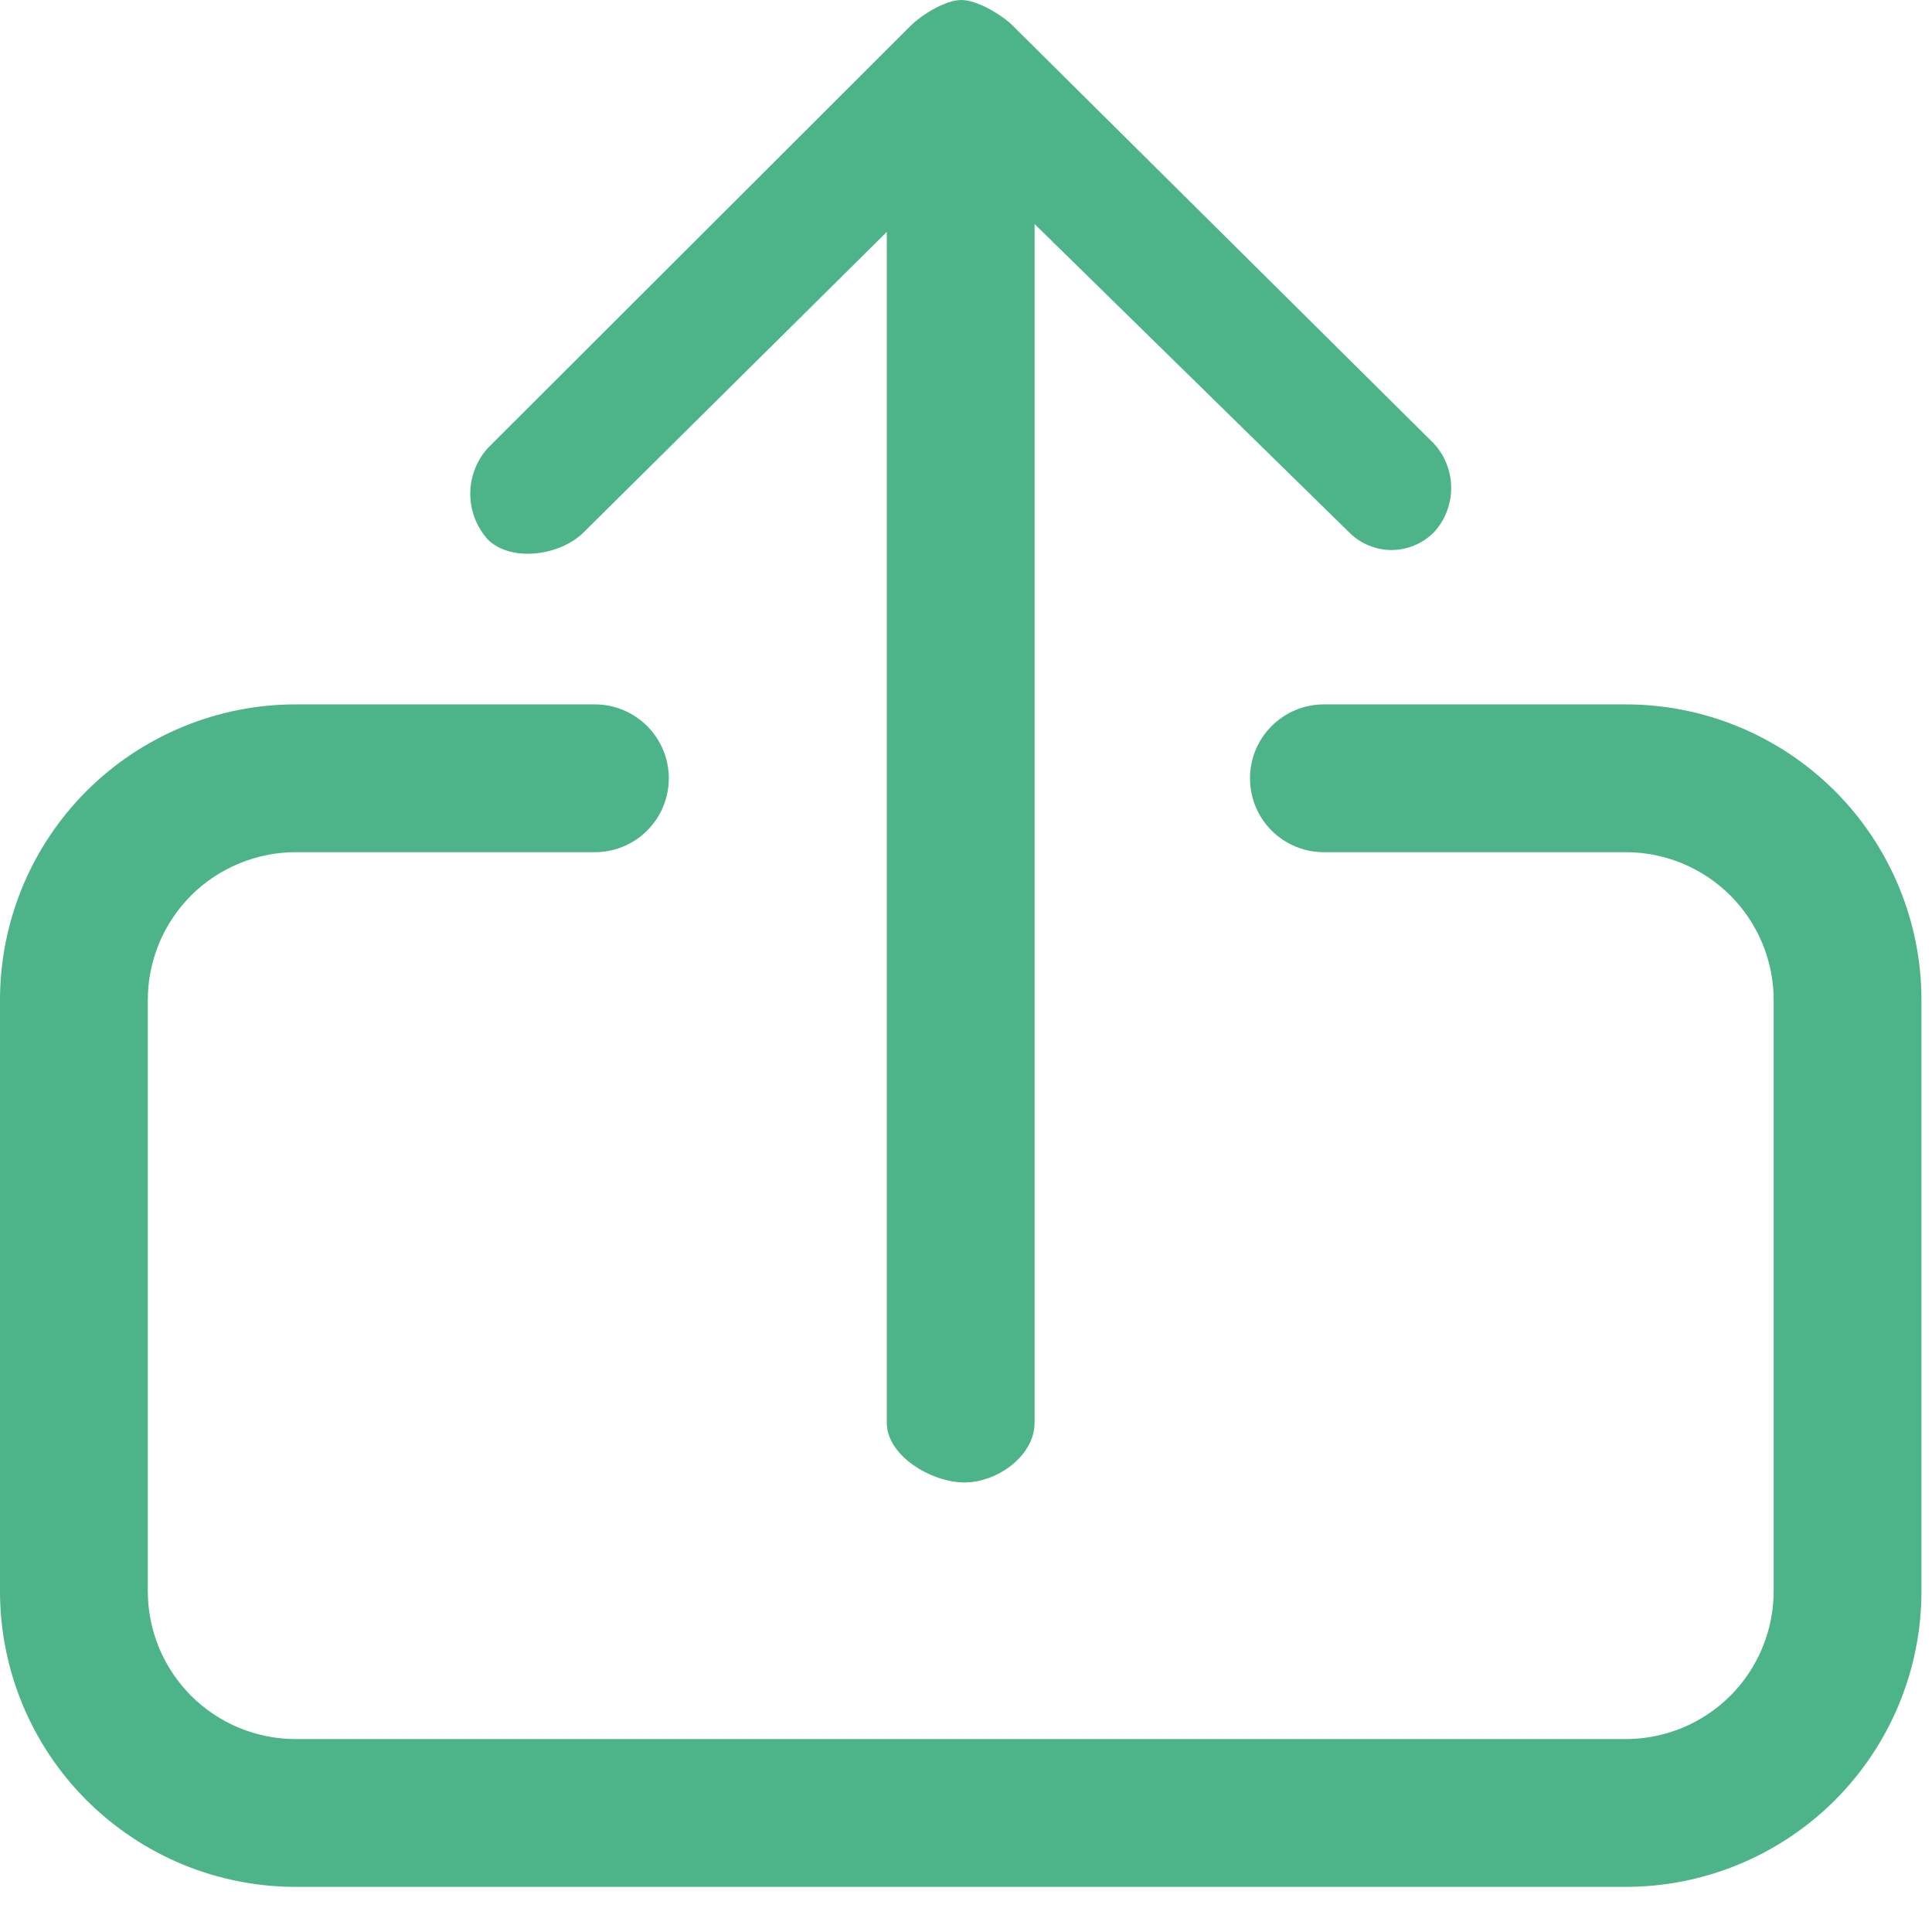
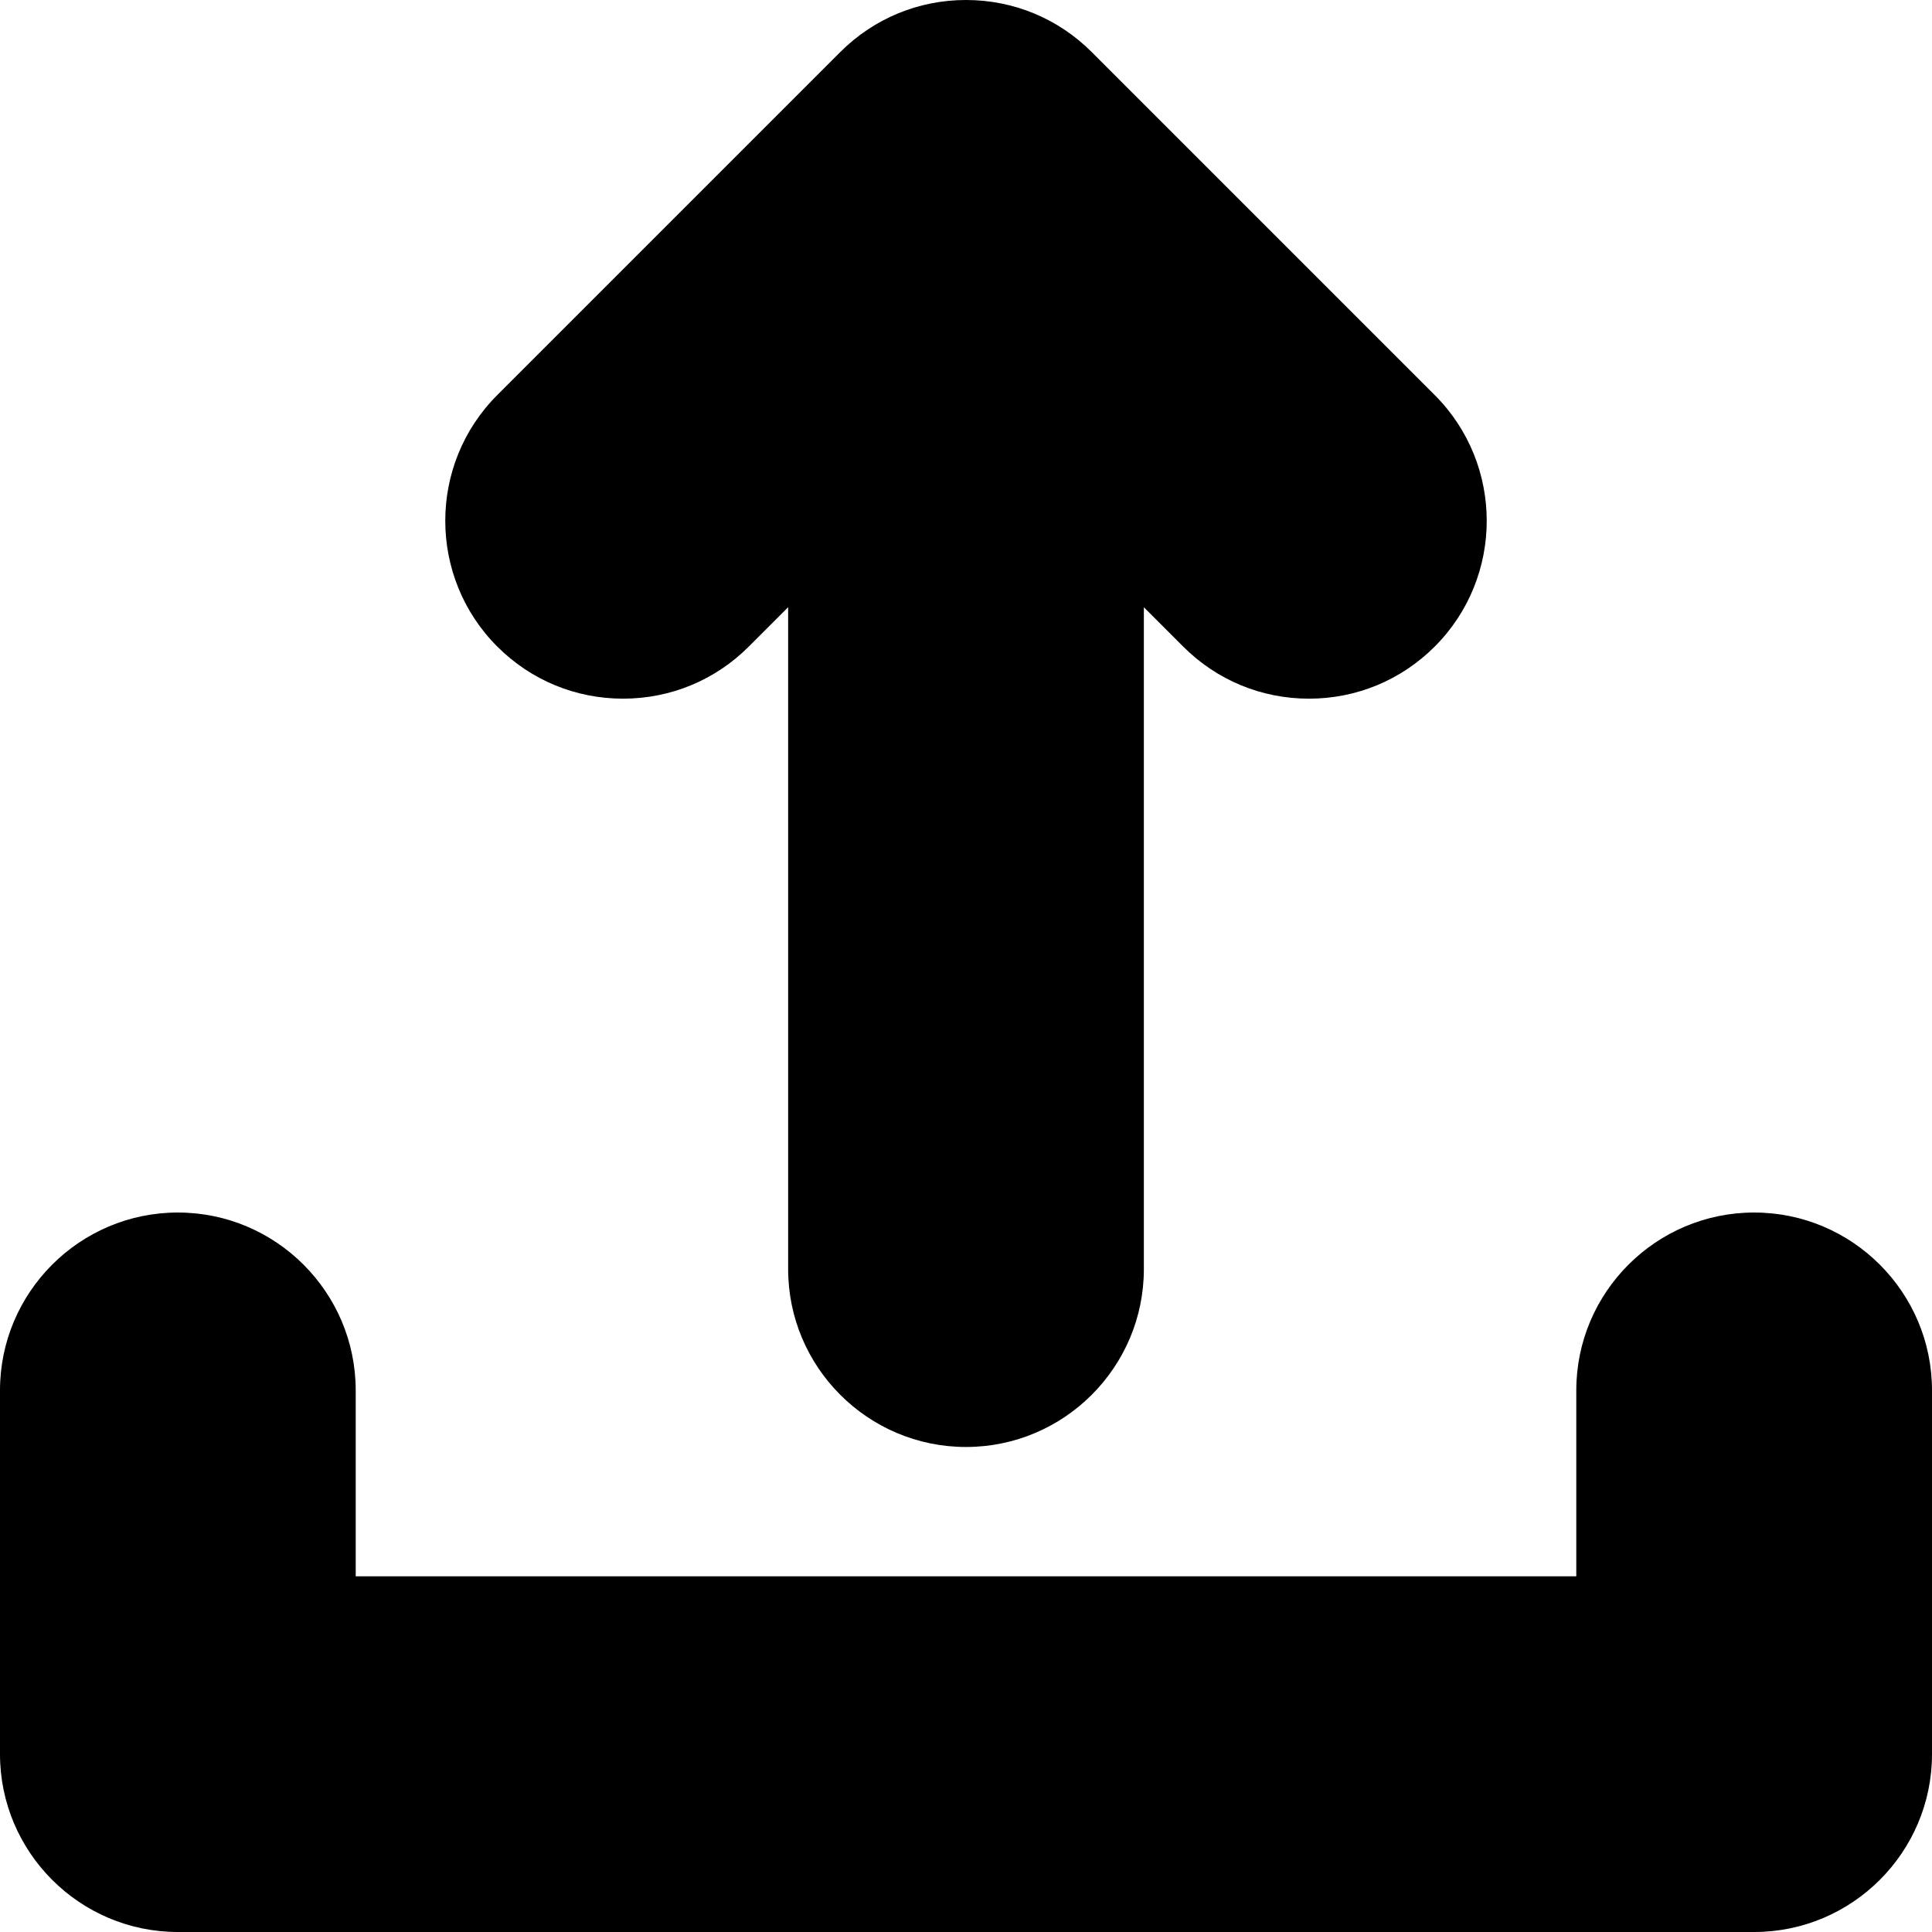
- <svg xmlns="http://www.w3.org/2000/svg" viewBox="0 0 22 22" fill="none">
-   <path d="M6.774 8.021C6.997 8.021 7.211 8.11 7.369 8.268C7.527 8.426 7.616 8.64 7.616 8.863C7.616 9.086 7.527 9.3 7.369 9.458C7.211 9.616 6.997 9.704 6.774 9.704H3.366C3.145 9.704 2.926 9.748 2.722 9.833C2.518 9.917 2.332 10.041 2.176 10.197C2.02 10.354 1.896 10.539 1.811 10.743C1.727 10.948 1.683 11.166 1.683 11.387V18.12C1.683 18.341 1.727 18.559 1.811 18.764C1.896 18.968 2.02 19.153 2.176 19.31C2.332 19.466 2.518 19.59 2.722 19.675C2.926 19.759 3.145 19.803 3.366 19.803H18.514C18.735 19.803 18.953 19.759 19.157 19.675C19.362 19.59 19.547 19.466 19.704 19.31C19.86 19.153 19.984 18.968 20.068 18.764C20.153 18.559 20.197 18.341 20.197 18.12V11.387C20.197 10.941 20.019 10.513 19.704 10.197C19.388 9.882 18.96 9.704 18.514 9.704H15.075C14.852 9.704 14.638 9.616 14.48 9.458C14.322 9.3 14.234 9.086 14.234 8.863C14.234 8.64 14.322 8.426 14.48 8.268C14.638 8.11 14.852 8.021 15.075 8.021H18.514C19.406 8.021 20.262 8.376 20.894 9.007C21.525 9.639 21.88 10.495 21.88 11.387V18.12C21.88 19.012 21.525 19.869 20.894 20.5C20.262 21.131 19.406 21.486 18.514 21.486H3.366C2.924 21.486 2.486 21.399 2.078 21.23C1.67 21.06 1.298 20.812 0.986 20.5C0.673 20.187 0.425 19.816 0.256 19.408C0.087 18.999 0 18.562 0 18.12V11.387C0 10.945 0.087 10.508 0.256 10.099C0.425 9.691 0.673 9.32 0.986 9.007C1.298 8.695 1.67 8.447 2.078 8.278C2.486 8.108 2.924 8.021 3.366 8.021H6.774ZM10.098 2.641L6.646 6.062C6.38 6.328 5.822 6.407 5.554 6.143C5.426 6 5.355 5.815 5.355 5.623C5.355 5.431 5.426 5.246 5.554 5.103L10.367 0.296C10.495 0.168 10.766 0 10.947 0C11.127 0 11.409 0.168 11.536 0.296L16.326 5.049C16.454 5.187 16.525 5.368 16.525 5.557C16.525 5.745 16.454 5.926 16.326 6.064C16.262 6.127 16.187 6.177 16.105 6.211C16.022 6.246 15.933 6.263 15.844 6.263C15.754 6.263 15.666 6.245 15.583 6.21C15.501 6.176 15.426 6.126 15.363 6.062L11.781 2.551V16.201C11.781 16.576 11.359 16.881 10.982 16.881C10.607 16.881 10.098 16.578 10.098 16.201V2.641Z" fill="#4CB488" />
+ <svg xmlns="http://www.w3.org/2000/svg" id="Layer_1" enable-background="new 0 0 512 512" viewBox="0 0 512 512">
+   <g>
+     <path d="m165.112 185.153c12.589 0 24.426-4.903 33.327-13.807l10.426-10.426.002 175.411c0 25.989 21.143 47.134 47.132 47.134 25.99 0 47.135-21.145 47.135-47.134v-175.406l10.422 10.421c8.903 8.905 20.741 13.809 33.333 13.809 12.588 0 24.424-4.902 33.325-13.804 18.378-18.377 18.378-48.28.001-66.657l-90.857-90.858c-8.905-8.923-20.753-13.836-33.358-13.836-12.586 0-24.422 4.901-33.33 13.804l-90.888 90.888c-18.374 18.377-18.374 48.278.001 66.655 8.904 8.903 20.74 13.806 33.329 13.806z" />
+     <path d="m464.867 321.332c-25.99 0-47.134 21.145-47.134 47.134v49.267h-323.466v-49.267c0-25.989-21.144-47.134-47.133-47.134s-47.134 21.145-47.134 47.134v96.4c0 25.989 21.145 47.134 47.134 47.134h417.733c25.989 0 47.133-21.145 47.133-47.134v-96.4c0-25.989-21.144-47.134-47.133-47.134z" />
+   </g>
</svg>
